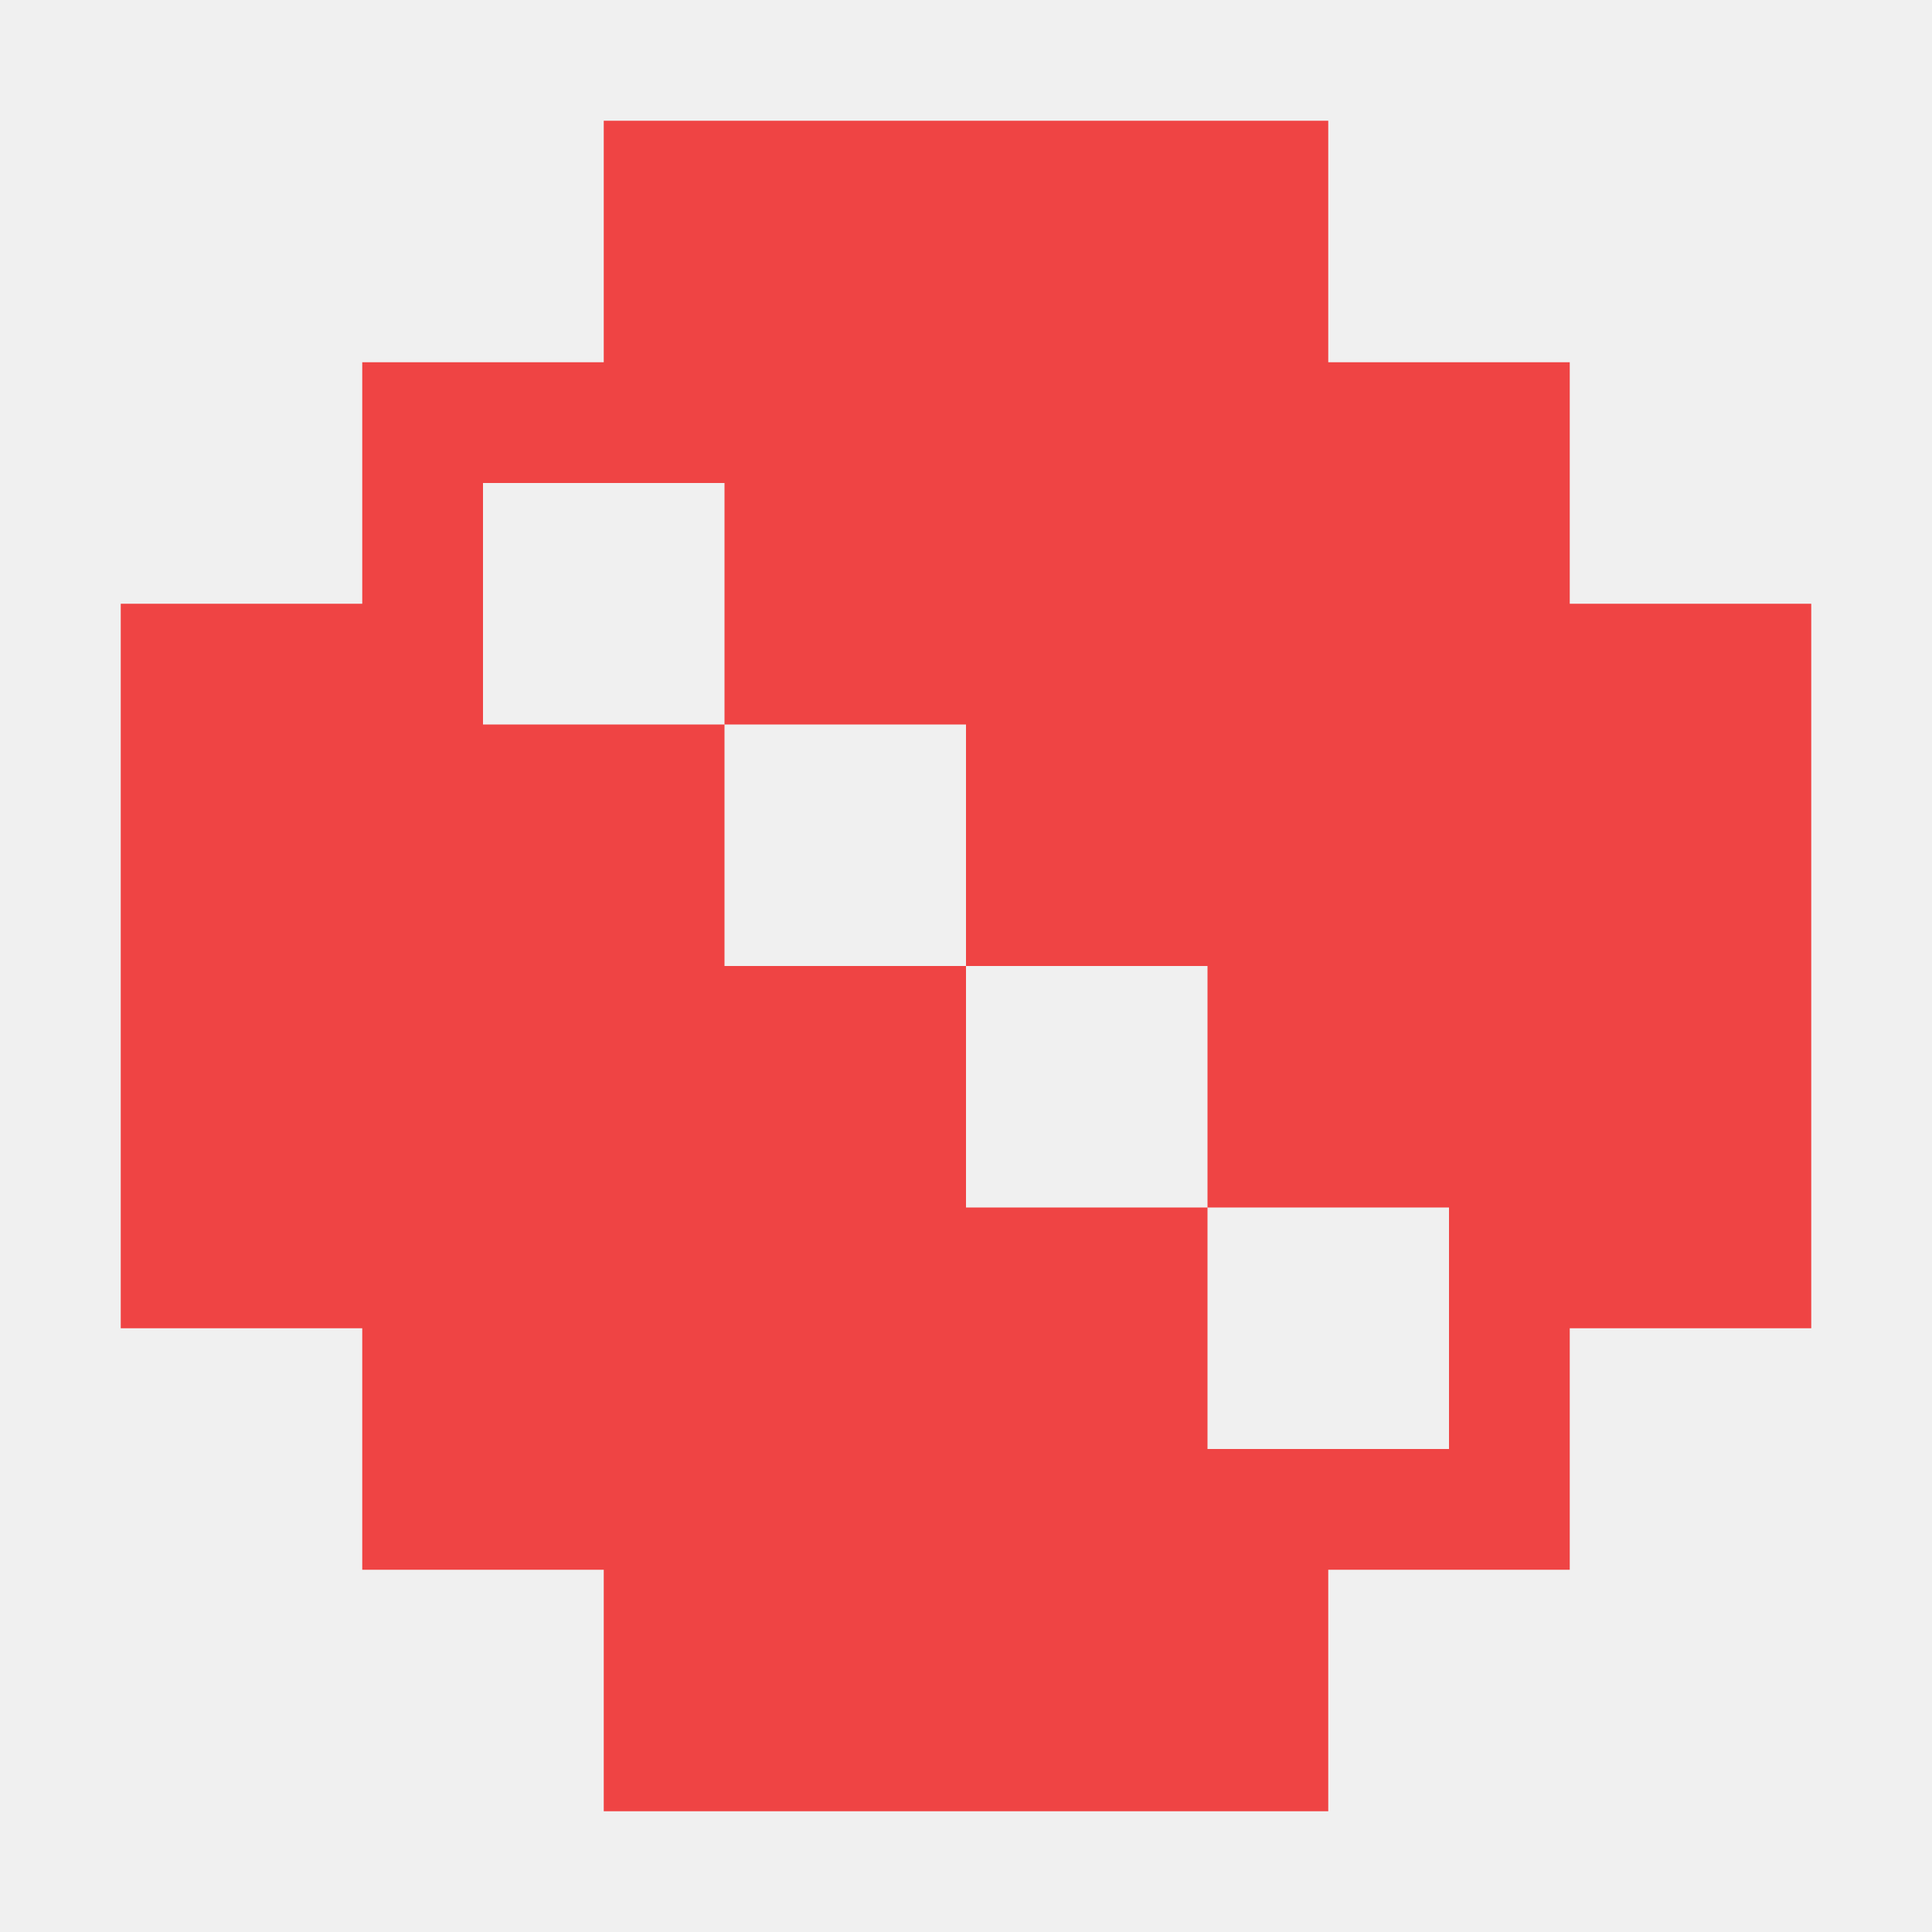
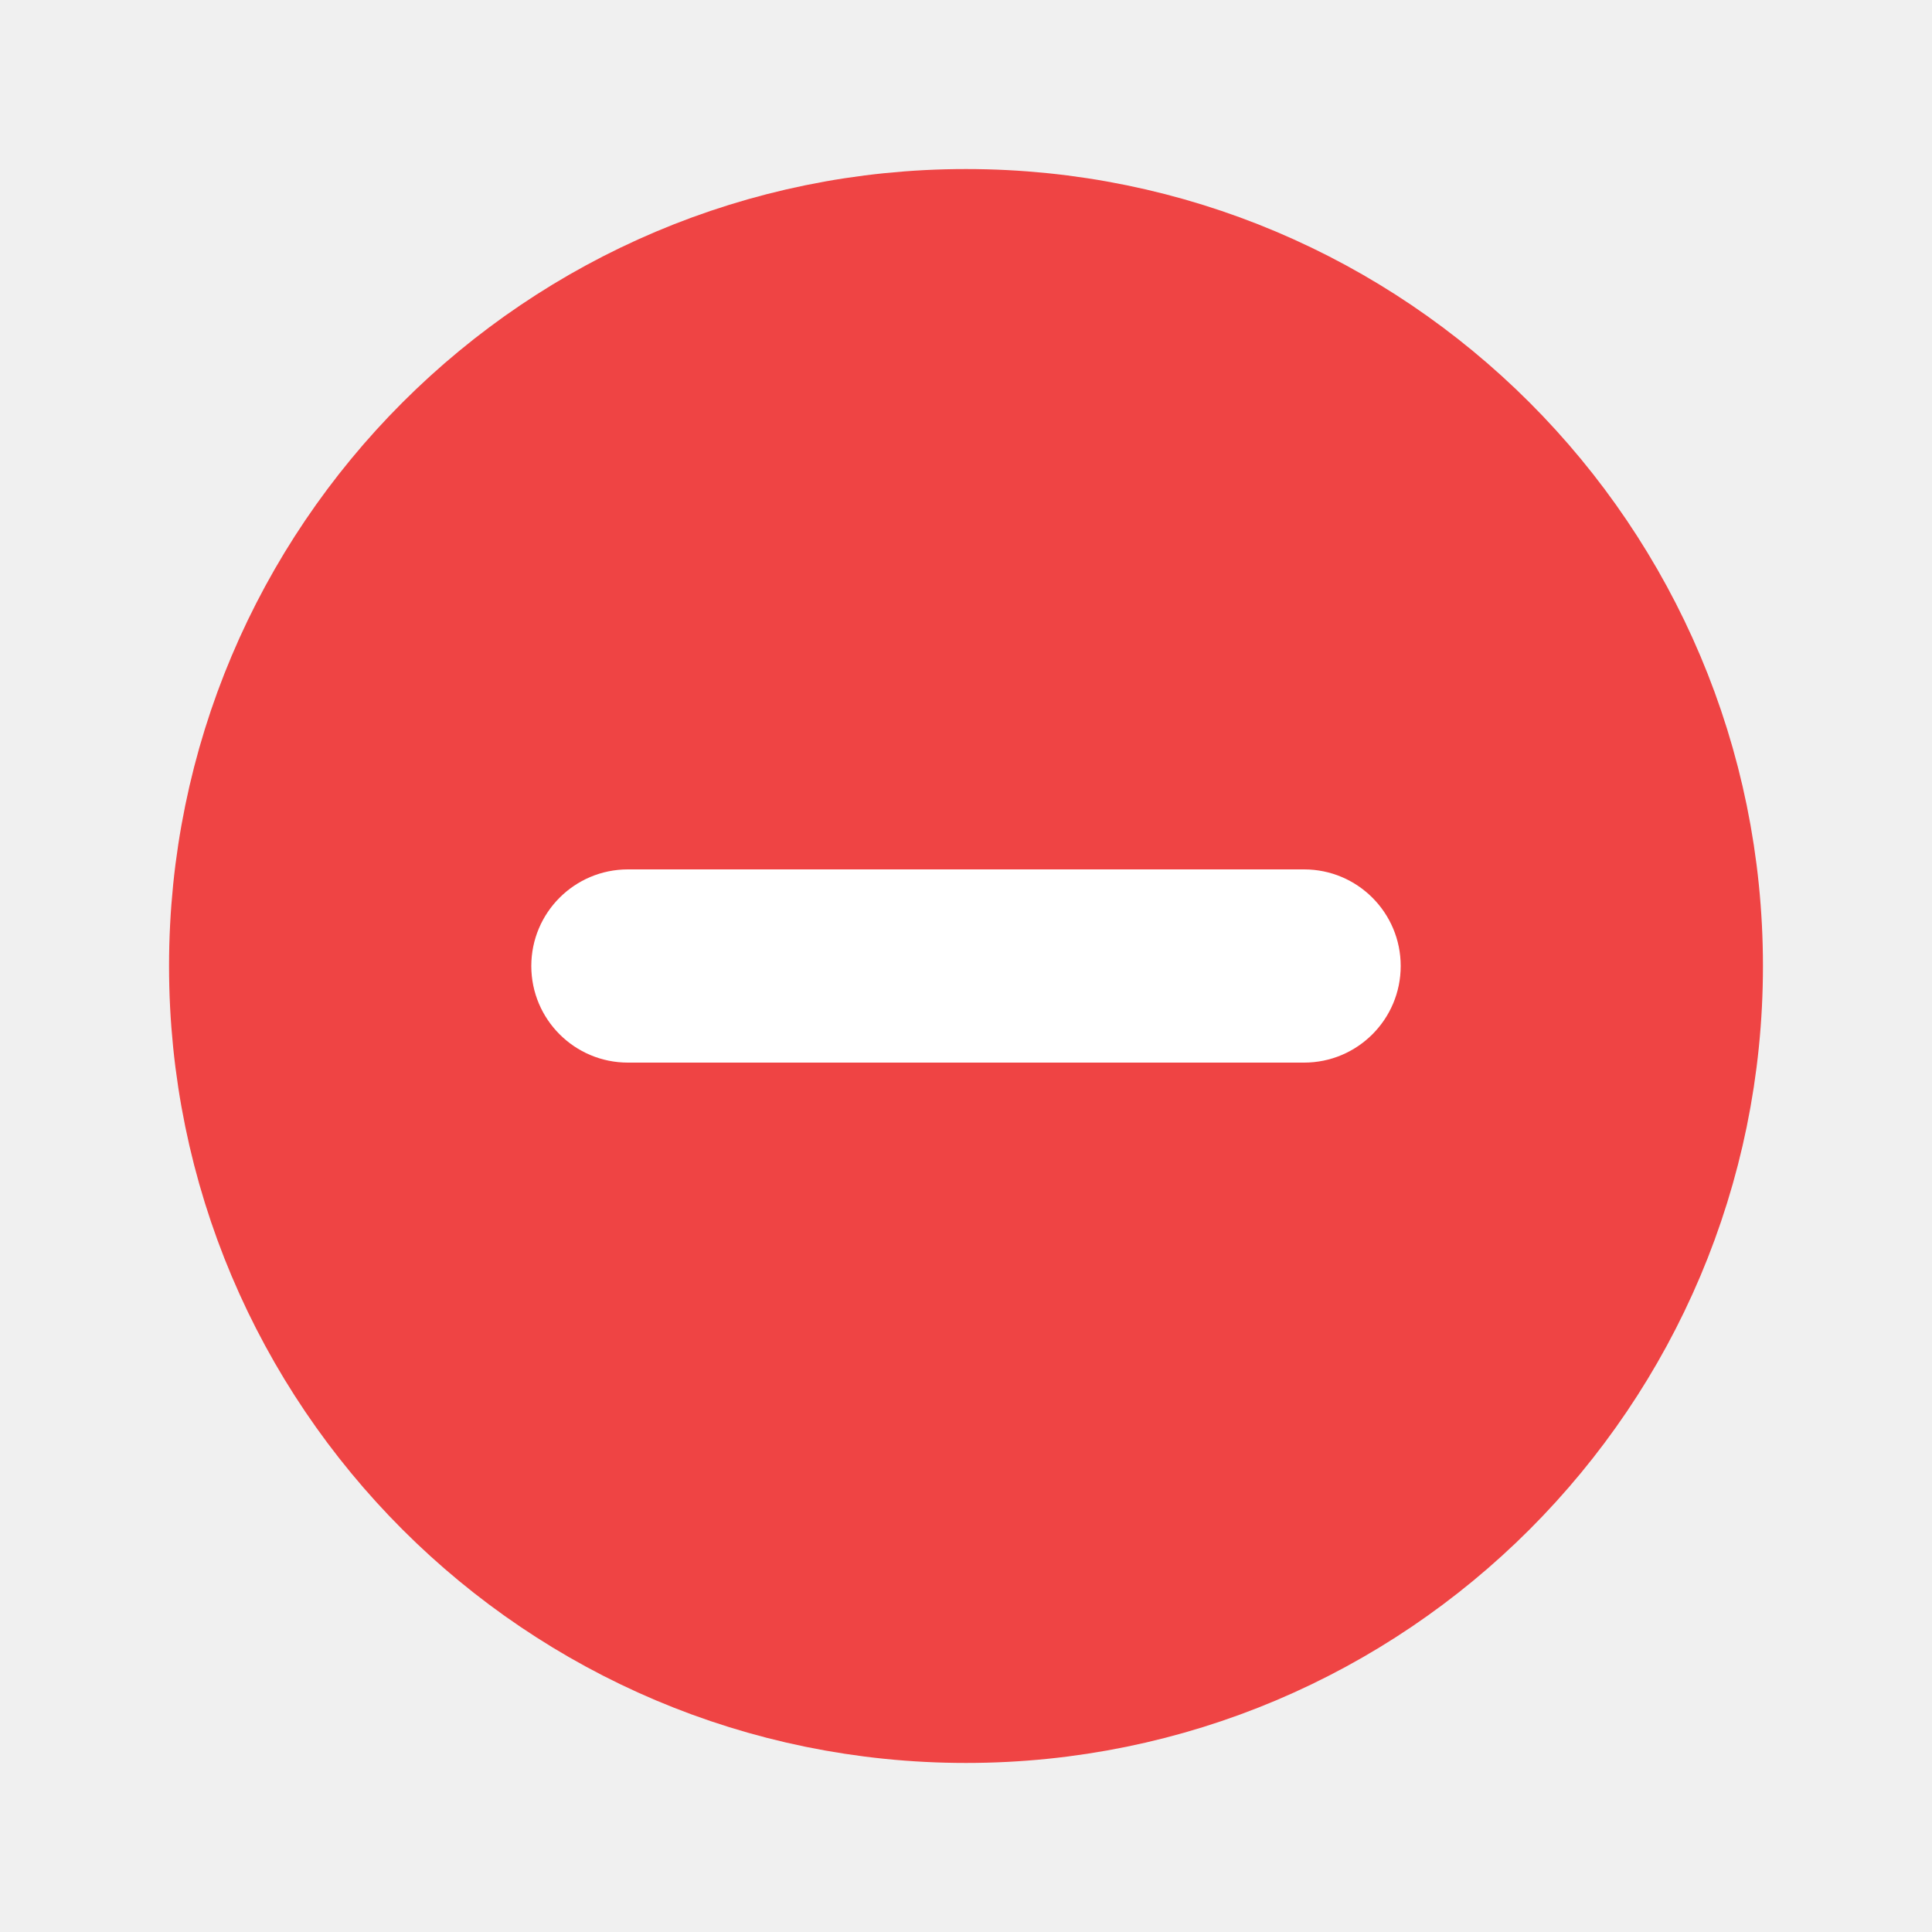
- <svg xmlns="http://www.w3.org/2000/svg" viewBox="0 0 16 16" width="40" height="40">
-   <path fill="#ef4444" d="M5 1h6v2h2v2h2v6h-2v2h-2v2H5v-2H3v-2H1V5h2V3h2V1zm-1 5h2v2h2v2h2v2h2v-2h-2V8H8V6H6V4H4z" />
+ <svg xmlns="http://www.w3.org/2000/svg" viewBox="0 0 40 40" width="40" height="40" fill="none">
+   <circle cx="20" cy="20" r="15" fill="#fee2e2" stroke="#ef4444" stroke-width="3" />
+   <circle cx="20" cy="20" r="14" fill="#ef4444" />
+   <rect x="11" y="18" width="18" height="4" rx="2" fill="#ffffff" />
</svg>
